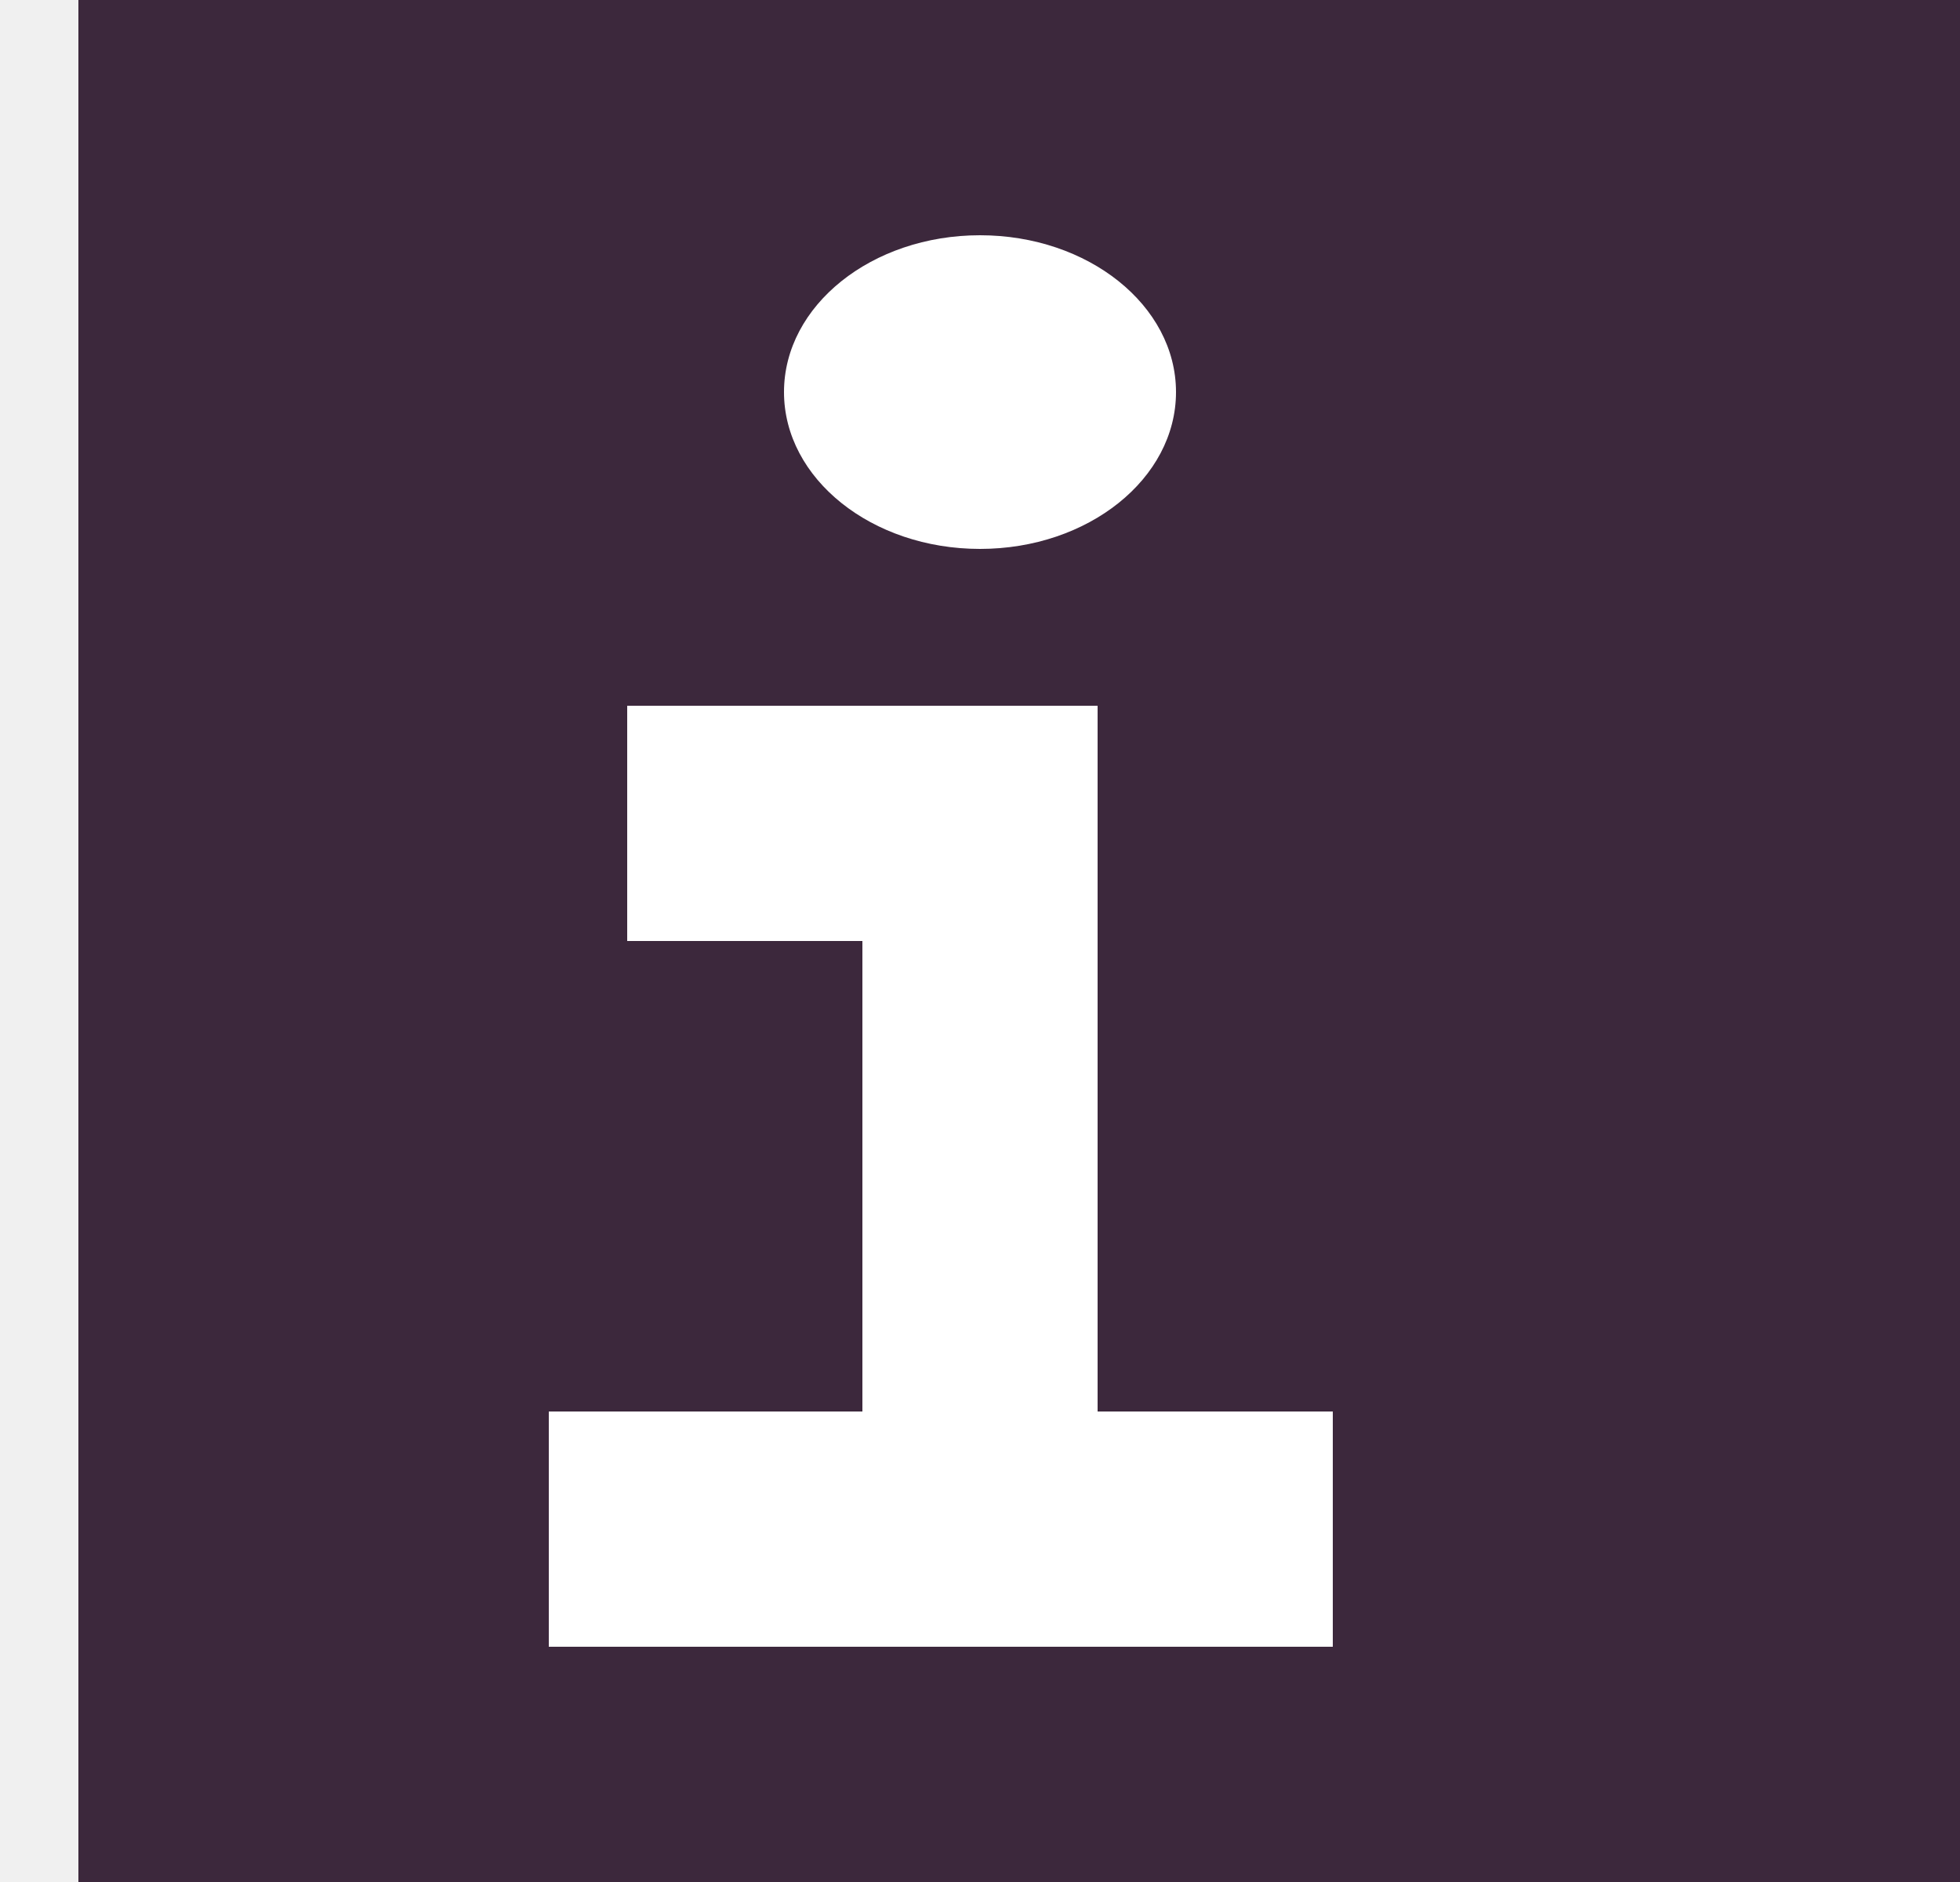
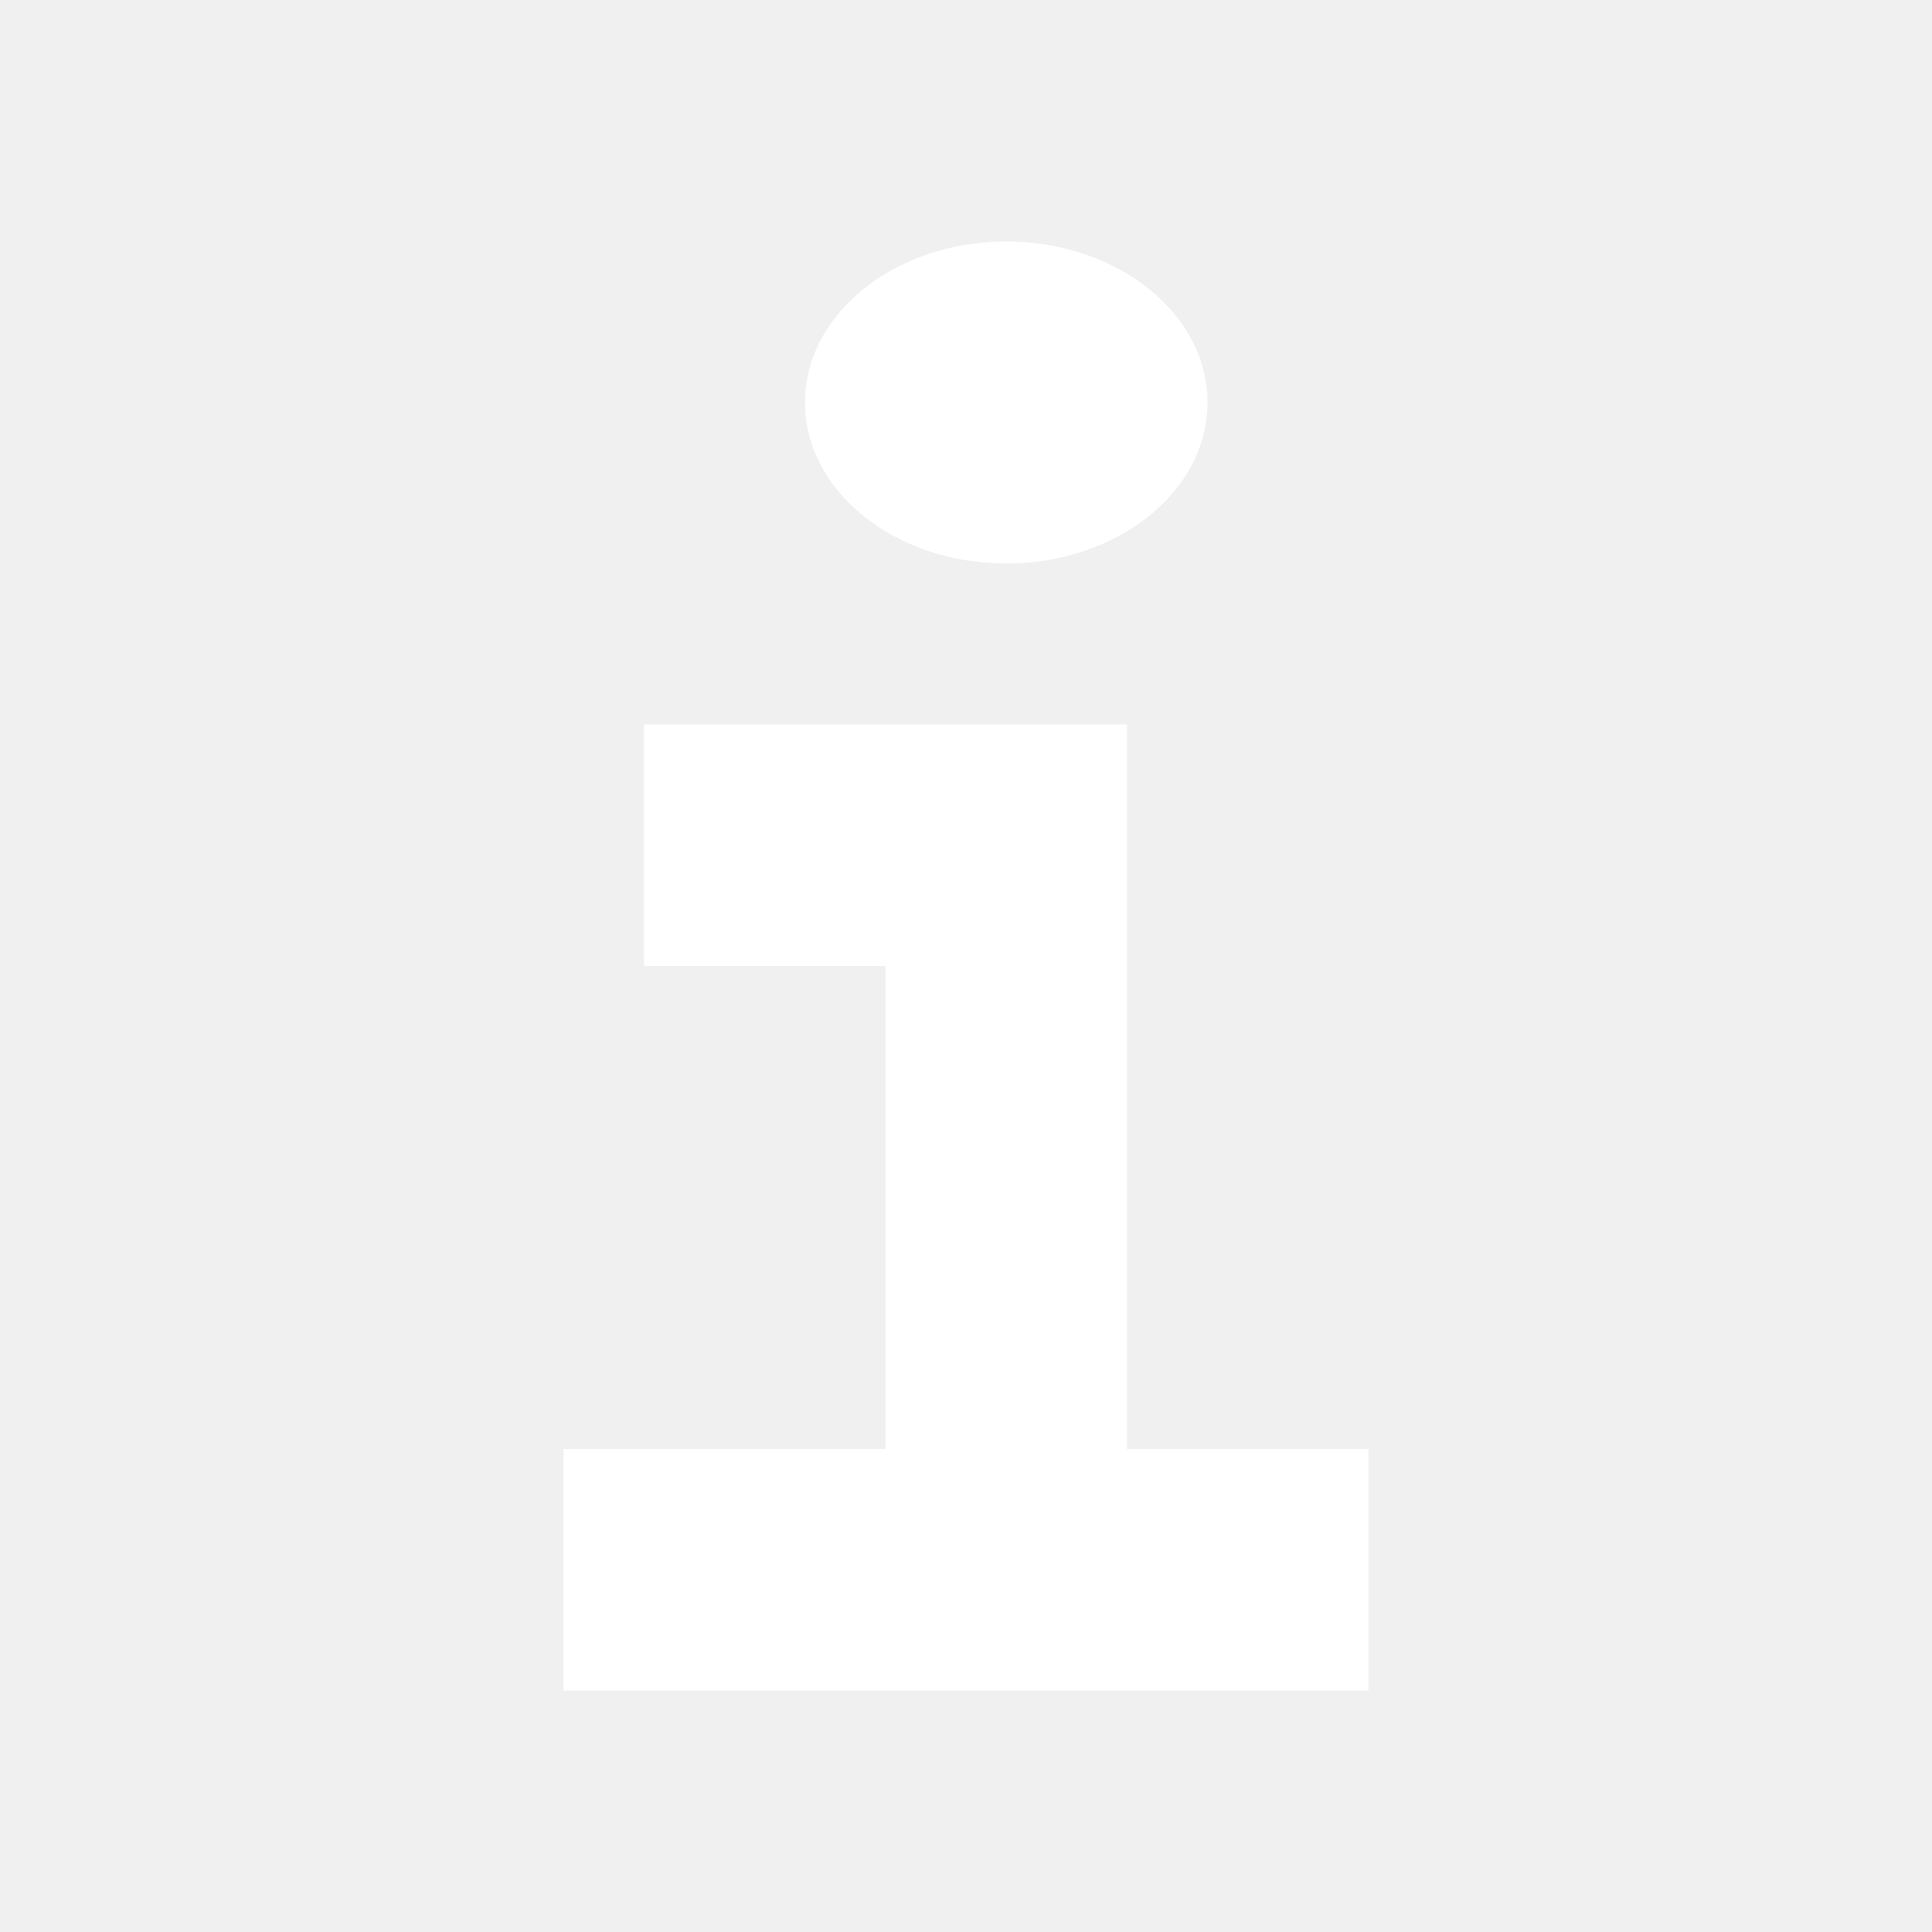
- <svg xmlns="http://www.w3.org/2000/svg" width="100%" height="100%" viewBox="0 0 25 24" version="1.1" xml:space="preserve" style="fill-rule:evenodd;clip-rule:evenodd;stroke-linejoin:round;stroke-miterlimit:2;">
+ <svg xmlns="http://www.w3.org/2000/svg" width="100%" height="100%" viewBox="0 0 24 24" version="1.1" xml:space="preserve" style="fill-rule:evenodd;clip-rule:evenodd;stroke-linejoin:round;stroke-miterlimit:2;">
  <g transform="matrix(1,0,0,1,0,-60)">
-     <g transform="matrix(0.0220588,0,0,0.0283019,1.30882,60.9057)">
-       <rect x="-14" y="-32" width="1088" height="848" style="fill:rgb(60,40,60);" />
-     </g>
    <g id="Info">
      <g transform="matrix(1,0,0,0.8,-3,11.8)">
        <circle cx="15.5" cy="66.5" r="2.5" style="fill:white;" />
      </g>
      <g transform="matrix(1,0,0,1,1,3)">
        <path d="M7,66L7,69L10,69L10,75L6,75L6,78L16,78L16,75L13,75L13,66L7,66Z" style="fill:white;" />
      </g>
    </g>
+     <g id="Refraction">
+         </g>
    <g id="Full-screen">
        </g>
    <g id="Update">
        </g>
    <g id="Download">
        </g>
    <g id="Hamburger">
        </g>
    <g id="Compas">
        </g>
    <g id="Sun">
        </g>
    <g id="Twilight">
        </g>
    <g id="Position">
        </g>
  </g>
</svg>
